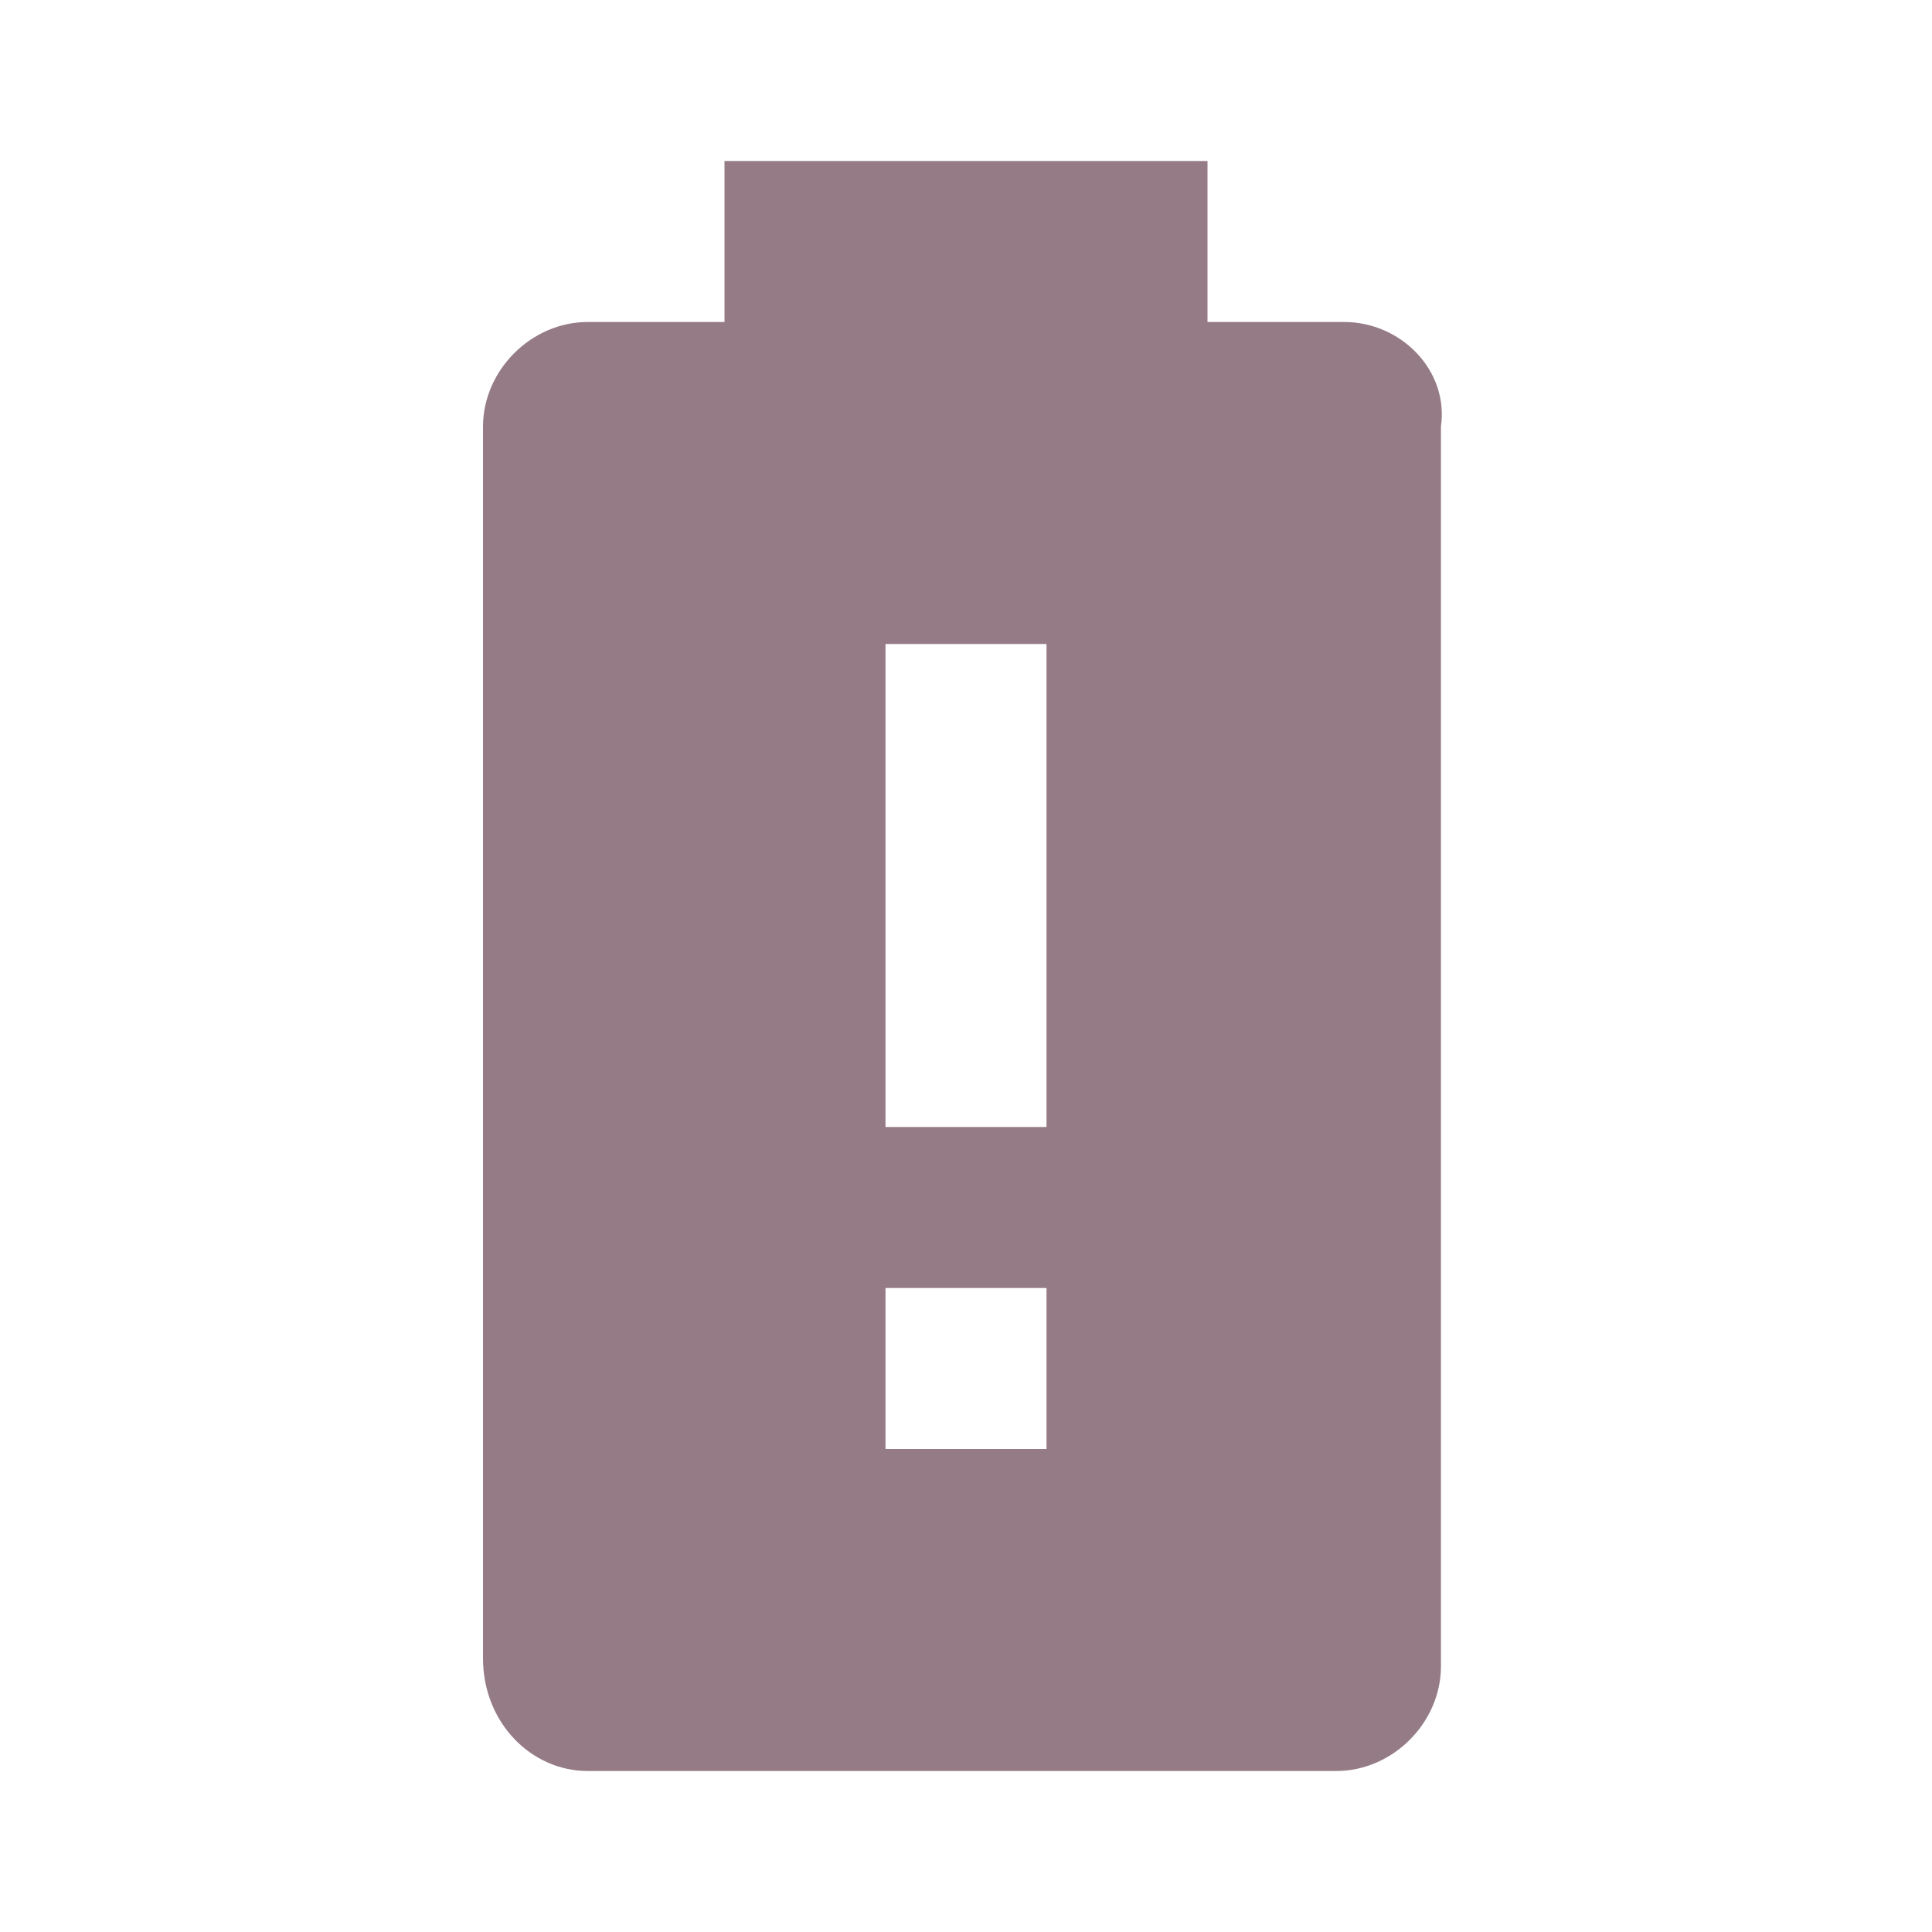
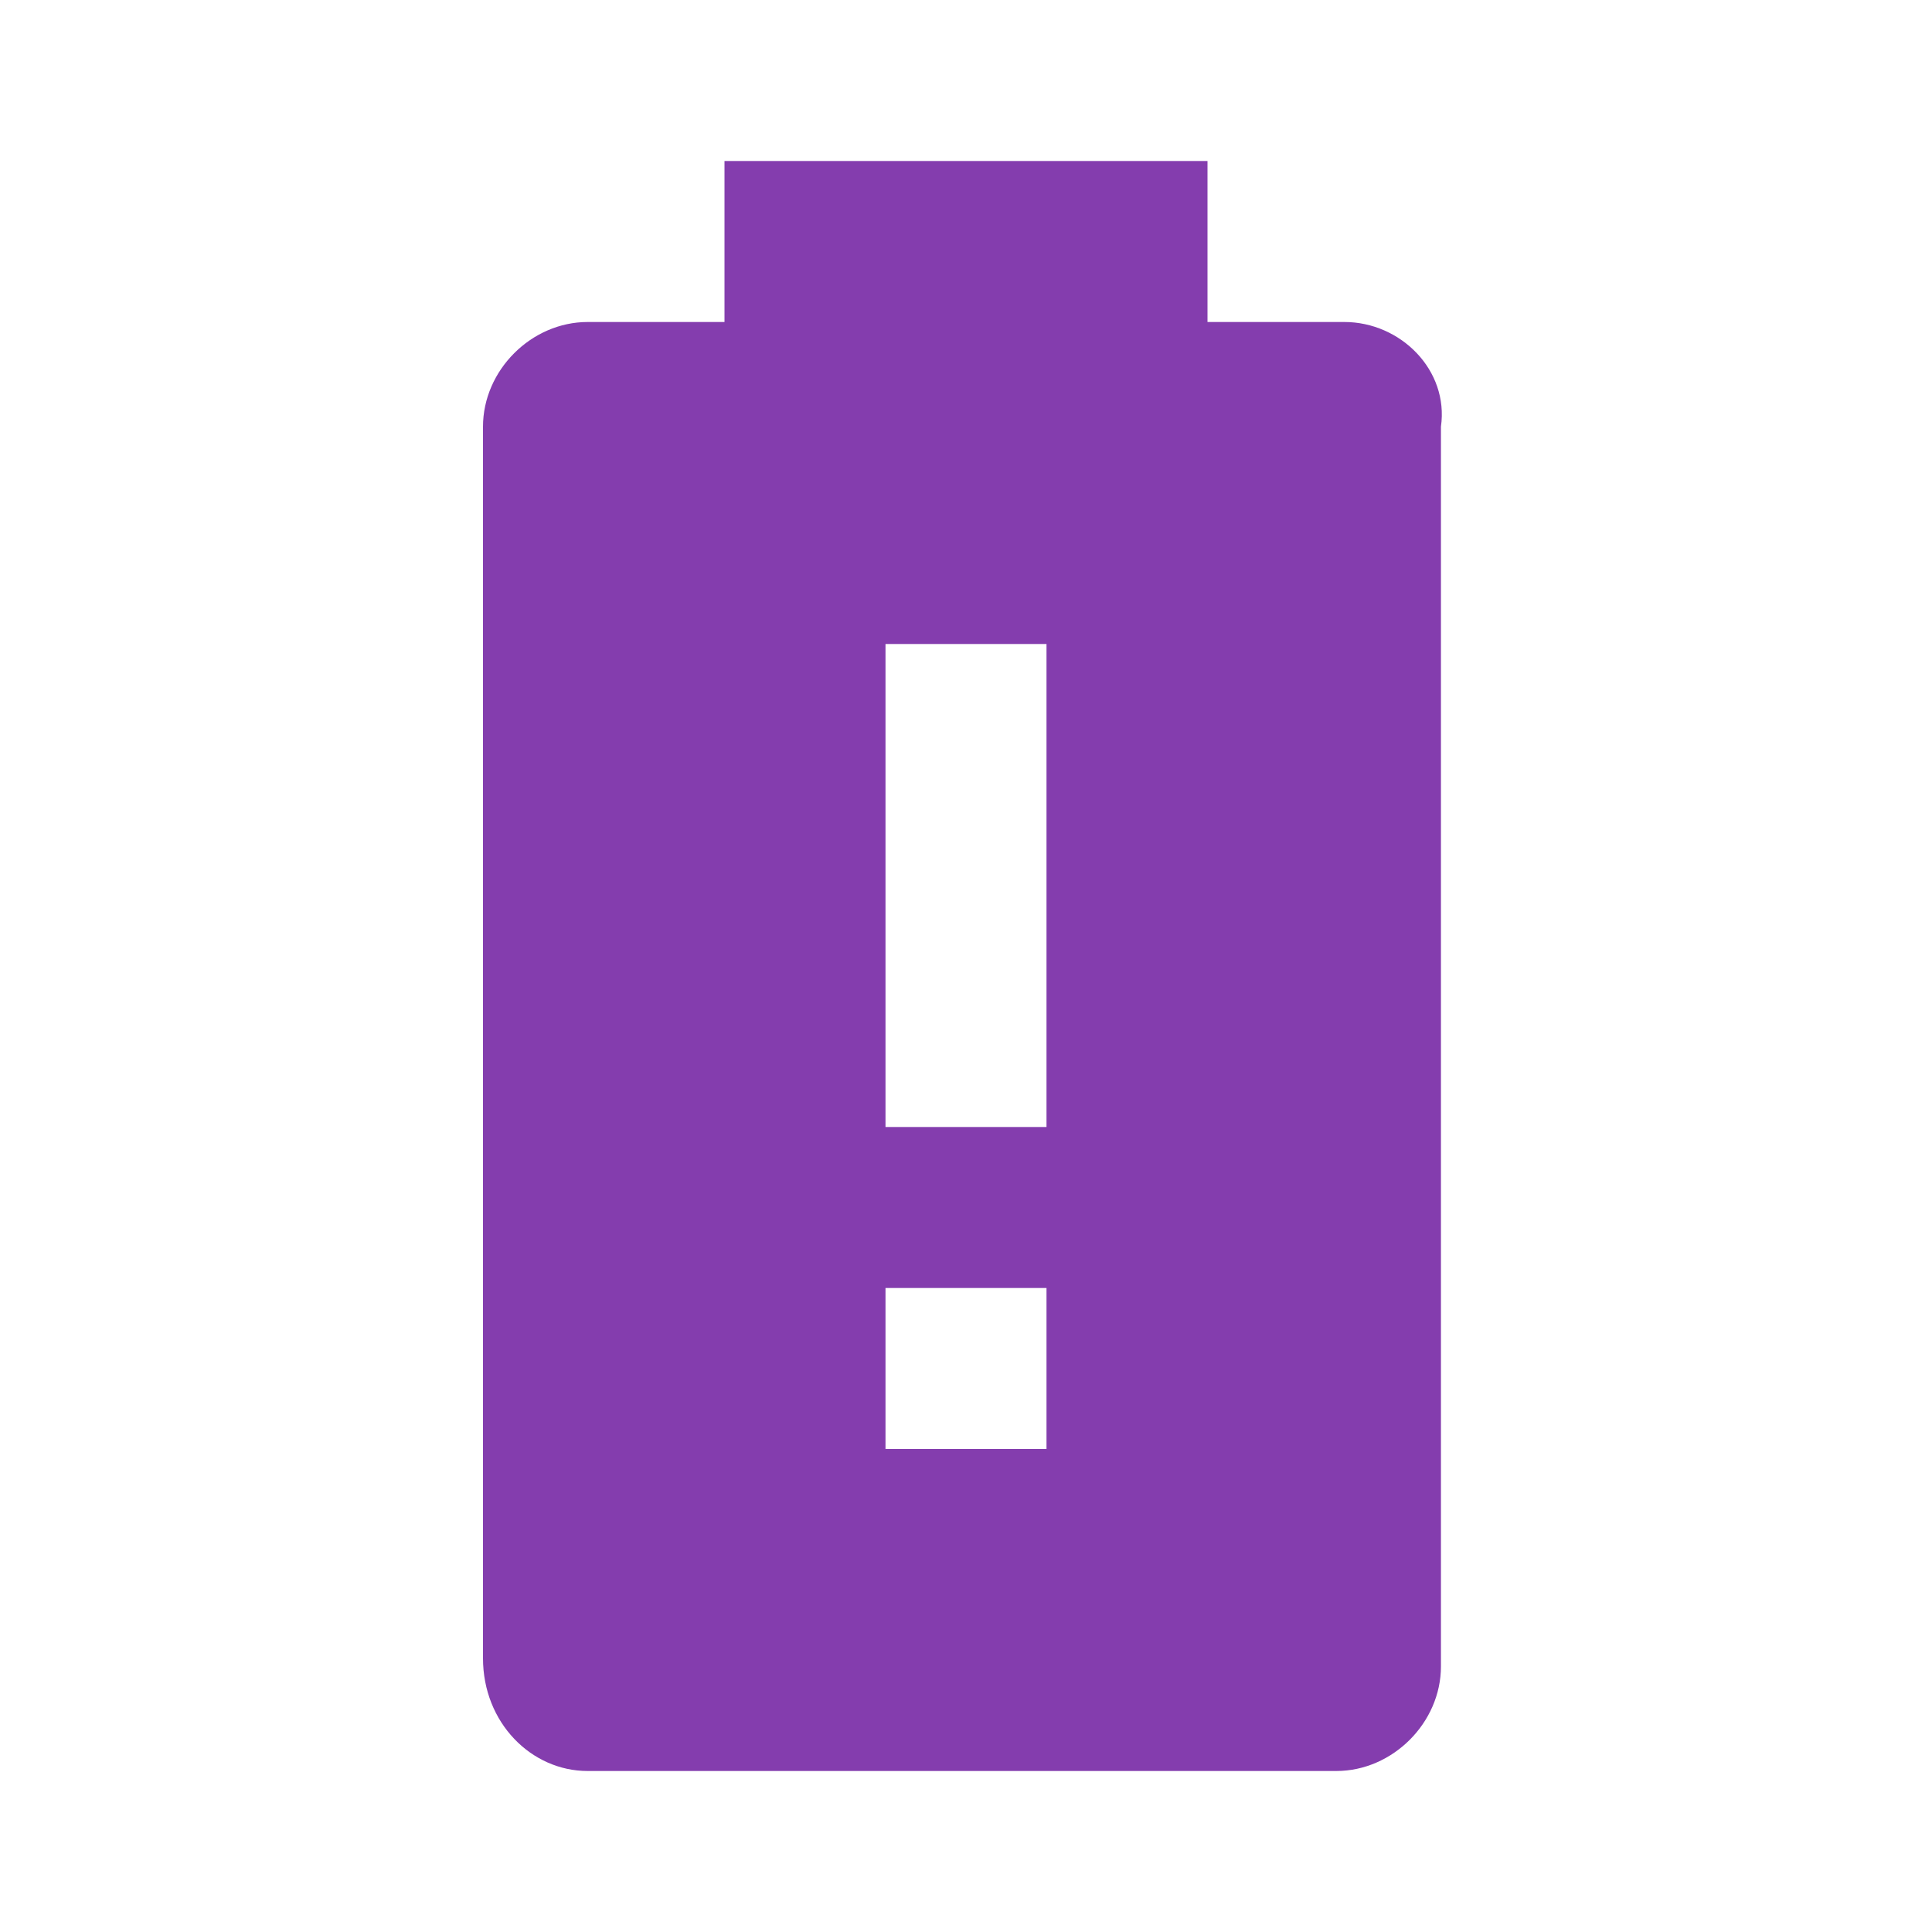
<svg xmlns="http://www.w3.org/2000/svg" viewBox="0 0 24 24">
-   <path d="M13 14H11V8H13M13 18H11V16H13M16.7 4H15V2H9V4H7.3C6.6 4 6 4.6 6 5.3V20.6C6 21.4 6.6 22 7.3 22H16.6C17.3 22 17.9 21.4 17.9 20.7V5.3C18 4.6 17.4 4 16.7 4Z" fill="#957B86" />
+   <path d="M13 14H11V8H13M13 18H11V16H13M16.7 4H15V2H9V4H7.3C6.6 4 6 4.6 6 5.3V20.6C6 21.4 6.6 22 7.3 22H16.6C17.3 22 17.9 21.4 17.9 20.7V5.3C18 4.6 17.4 4 16.7 4Z" fill="#843DAE" />
</svg>
